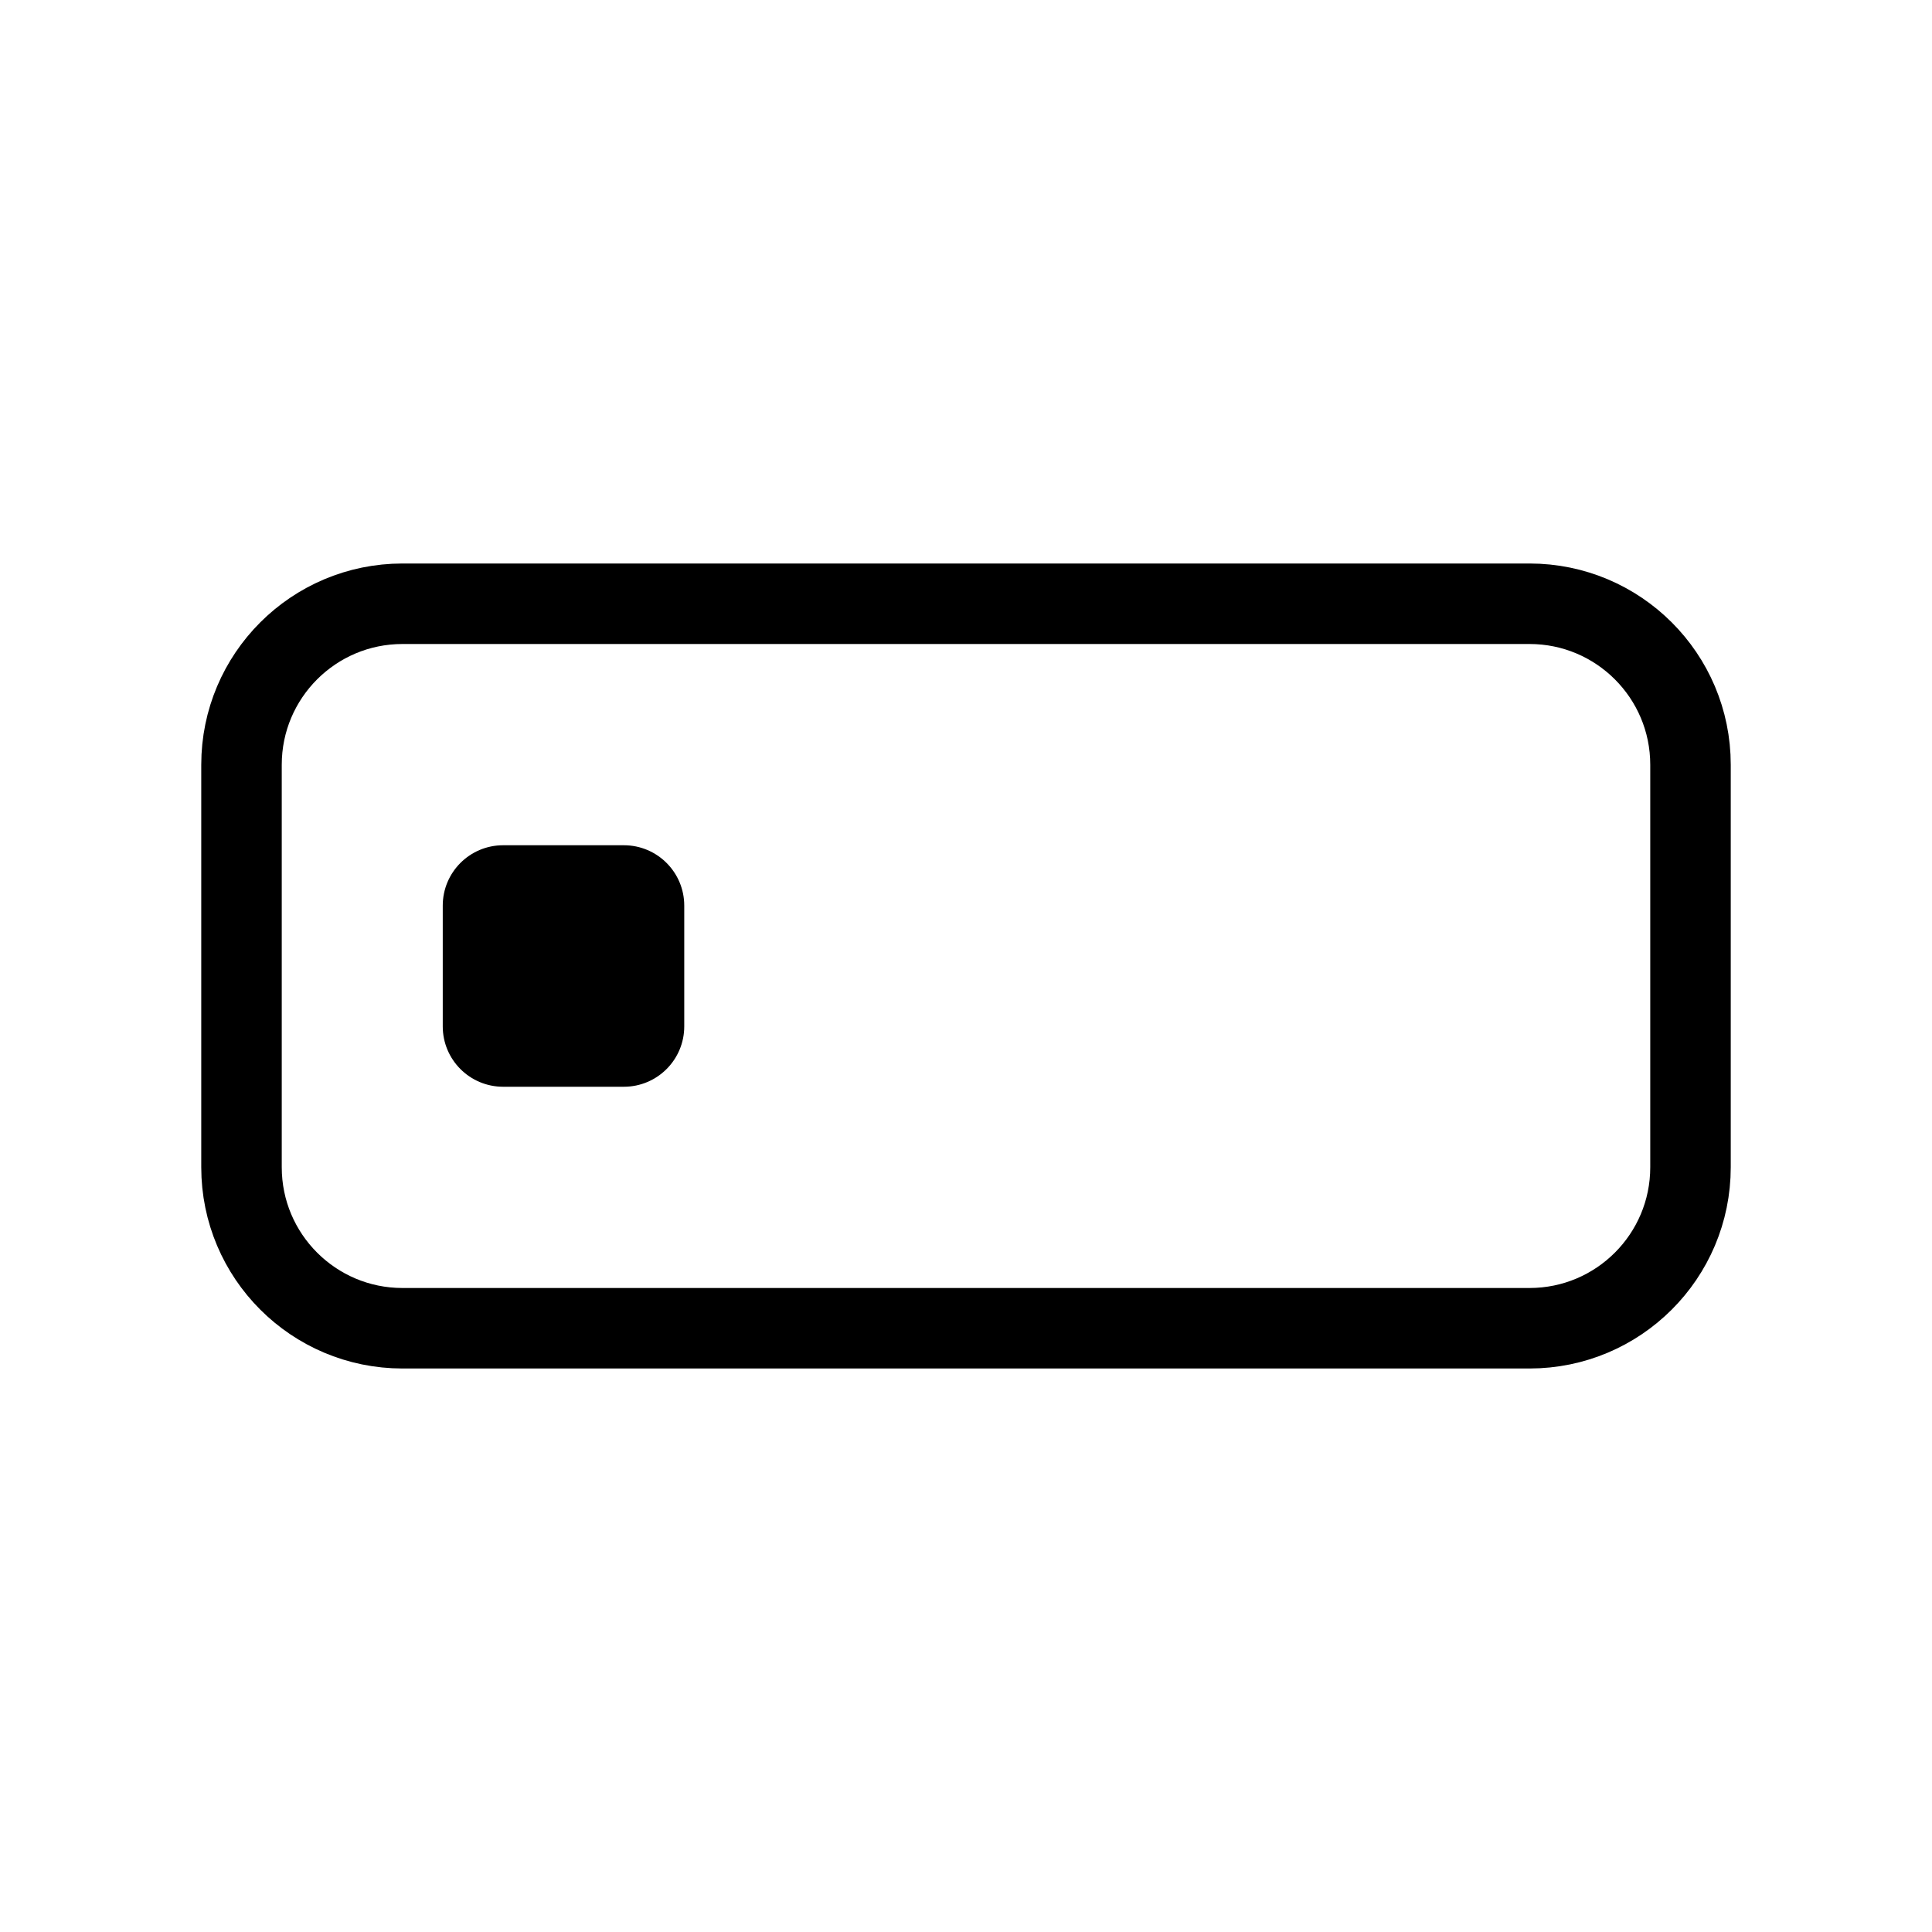
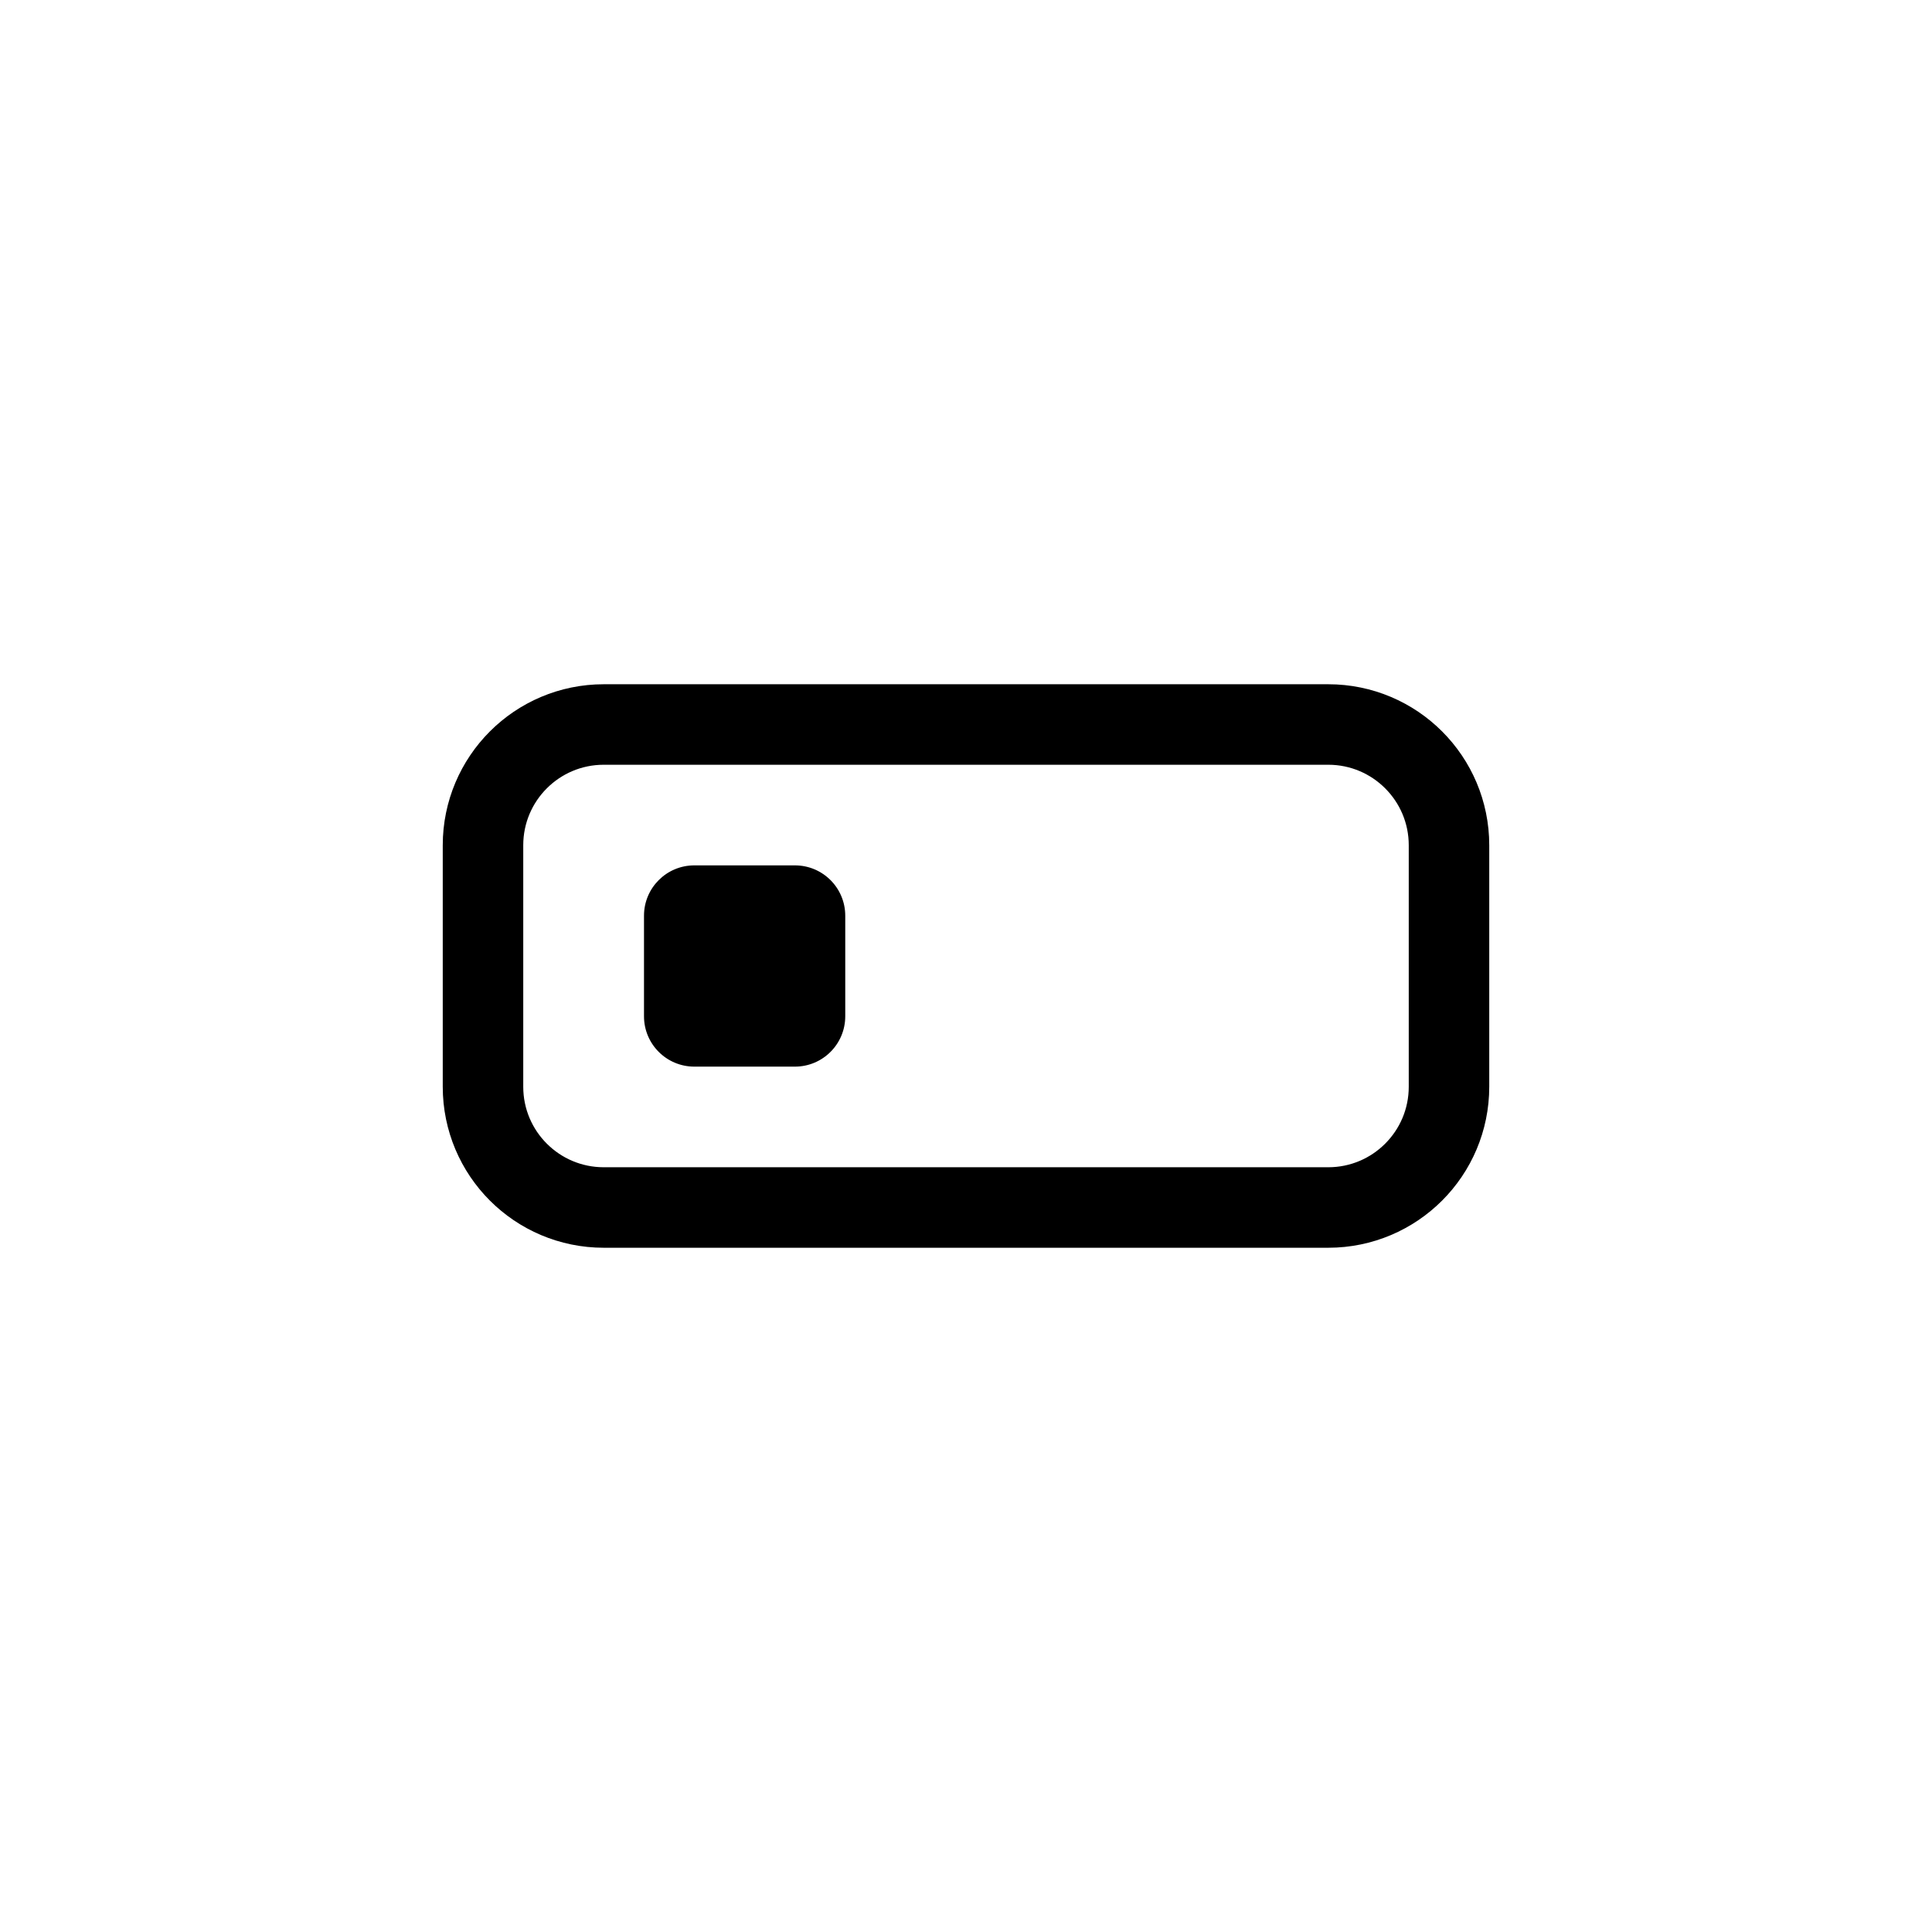
<svg xmlns="http://www.w3.org/2000/svg" width="48" height="48" viewBox="0 0 48 48">
-   <rect x="6" y="15" width="36" height="18" rx="4" fill="none" stroke="#000" stroke-width="2" />
-   <rect x="11" y="21" width="6" height="6" rx="1.5" fill="#000" />
+   <rect x="12" y="18" width="24" height="12" rx="3" fill="none" stroke="#000" stroke-width="2" />
+   <rect x="16" y="21.5" width="5" height="5" rx="1.25" fill="#000" />
</svg>
